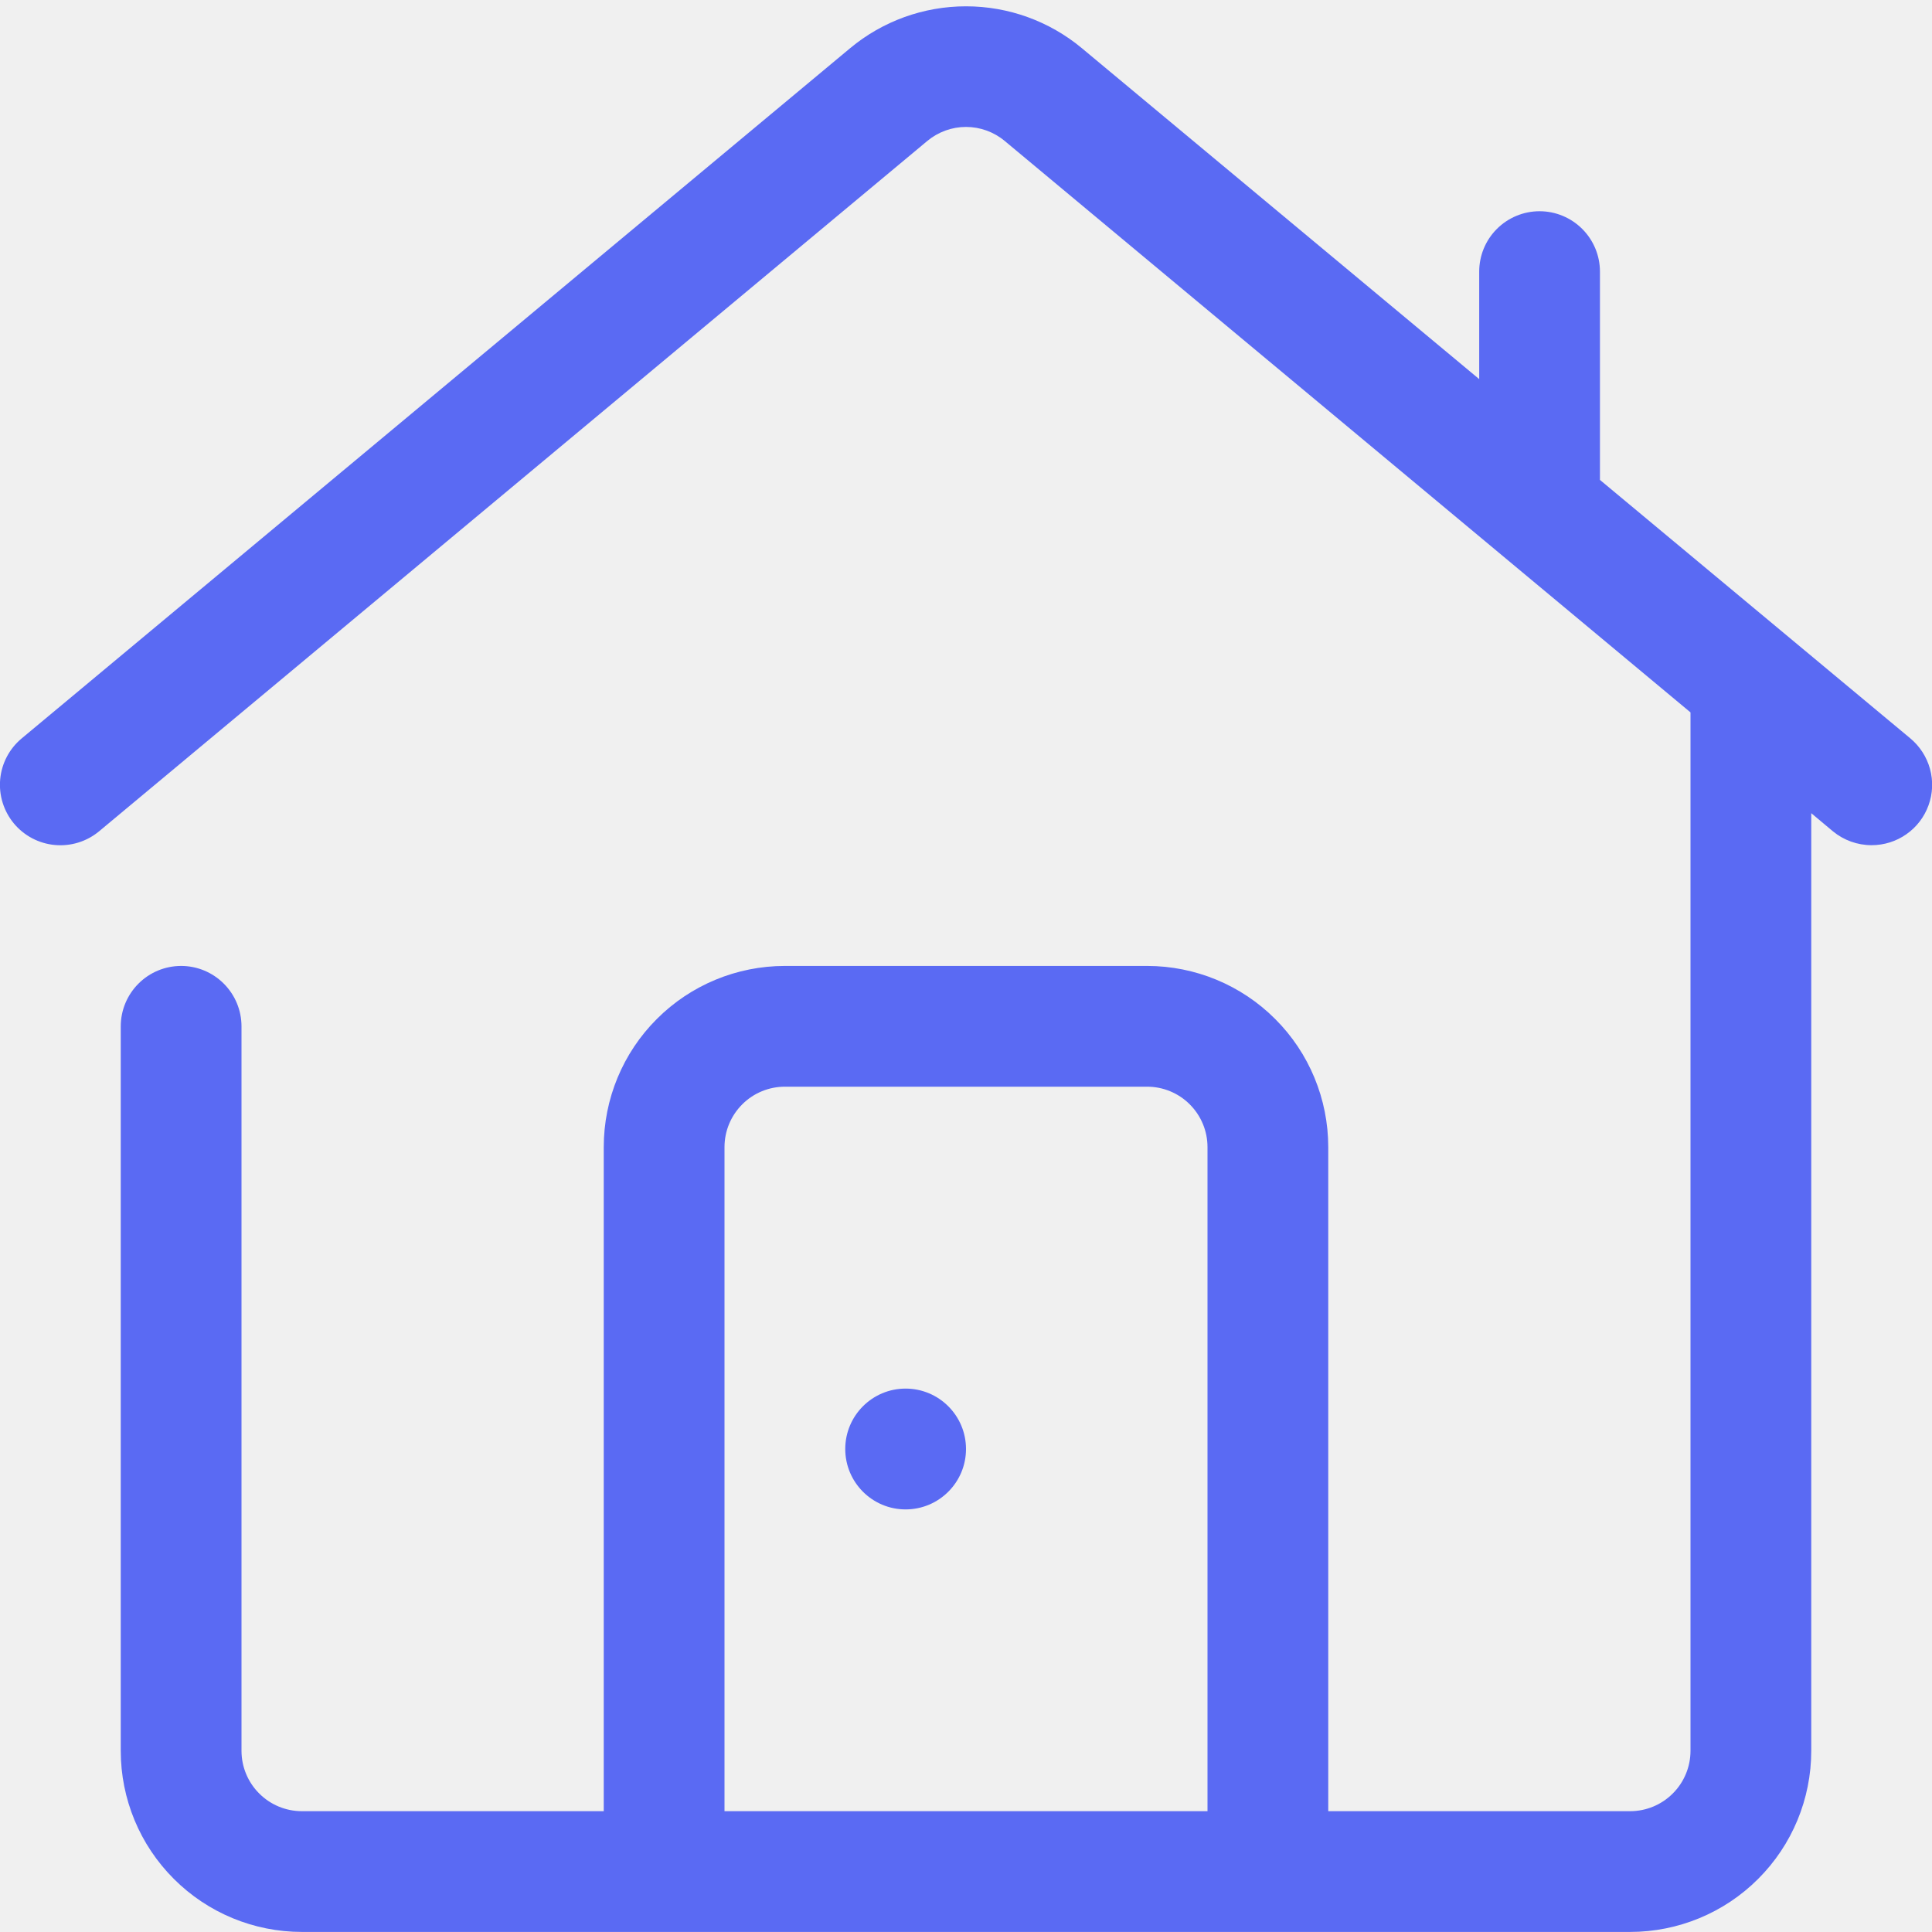
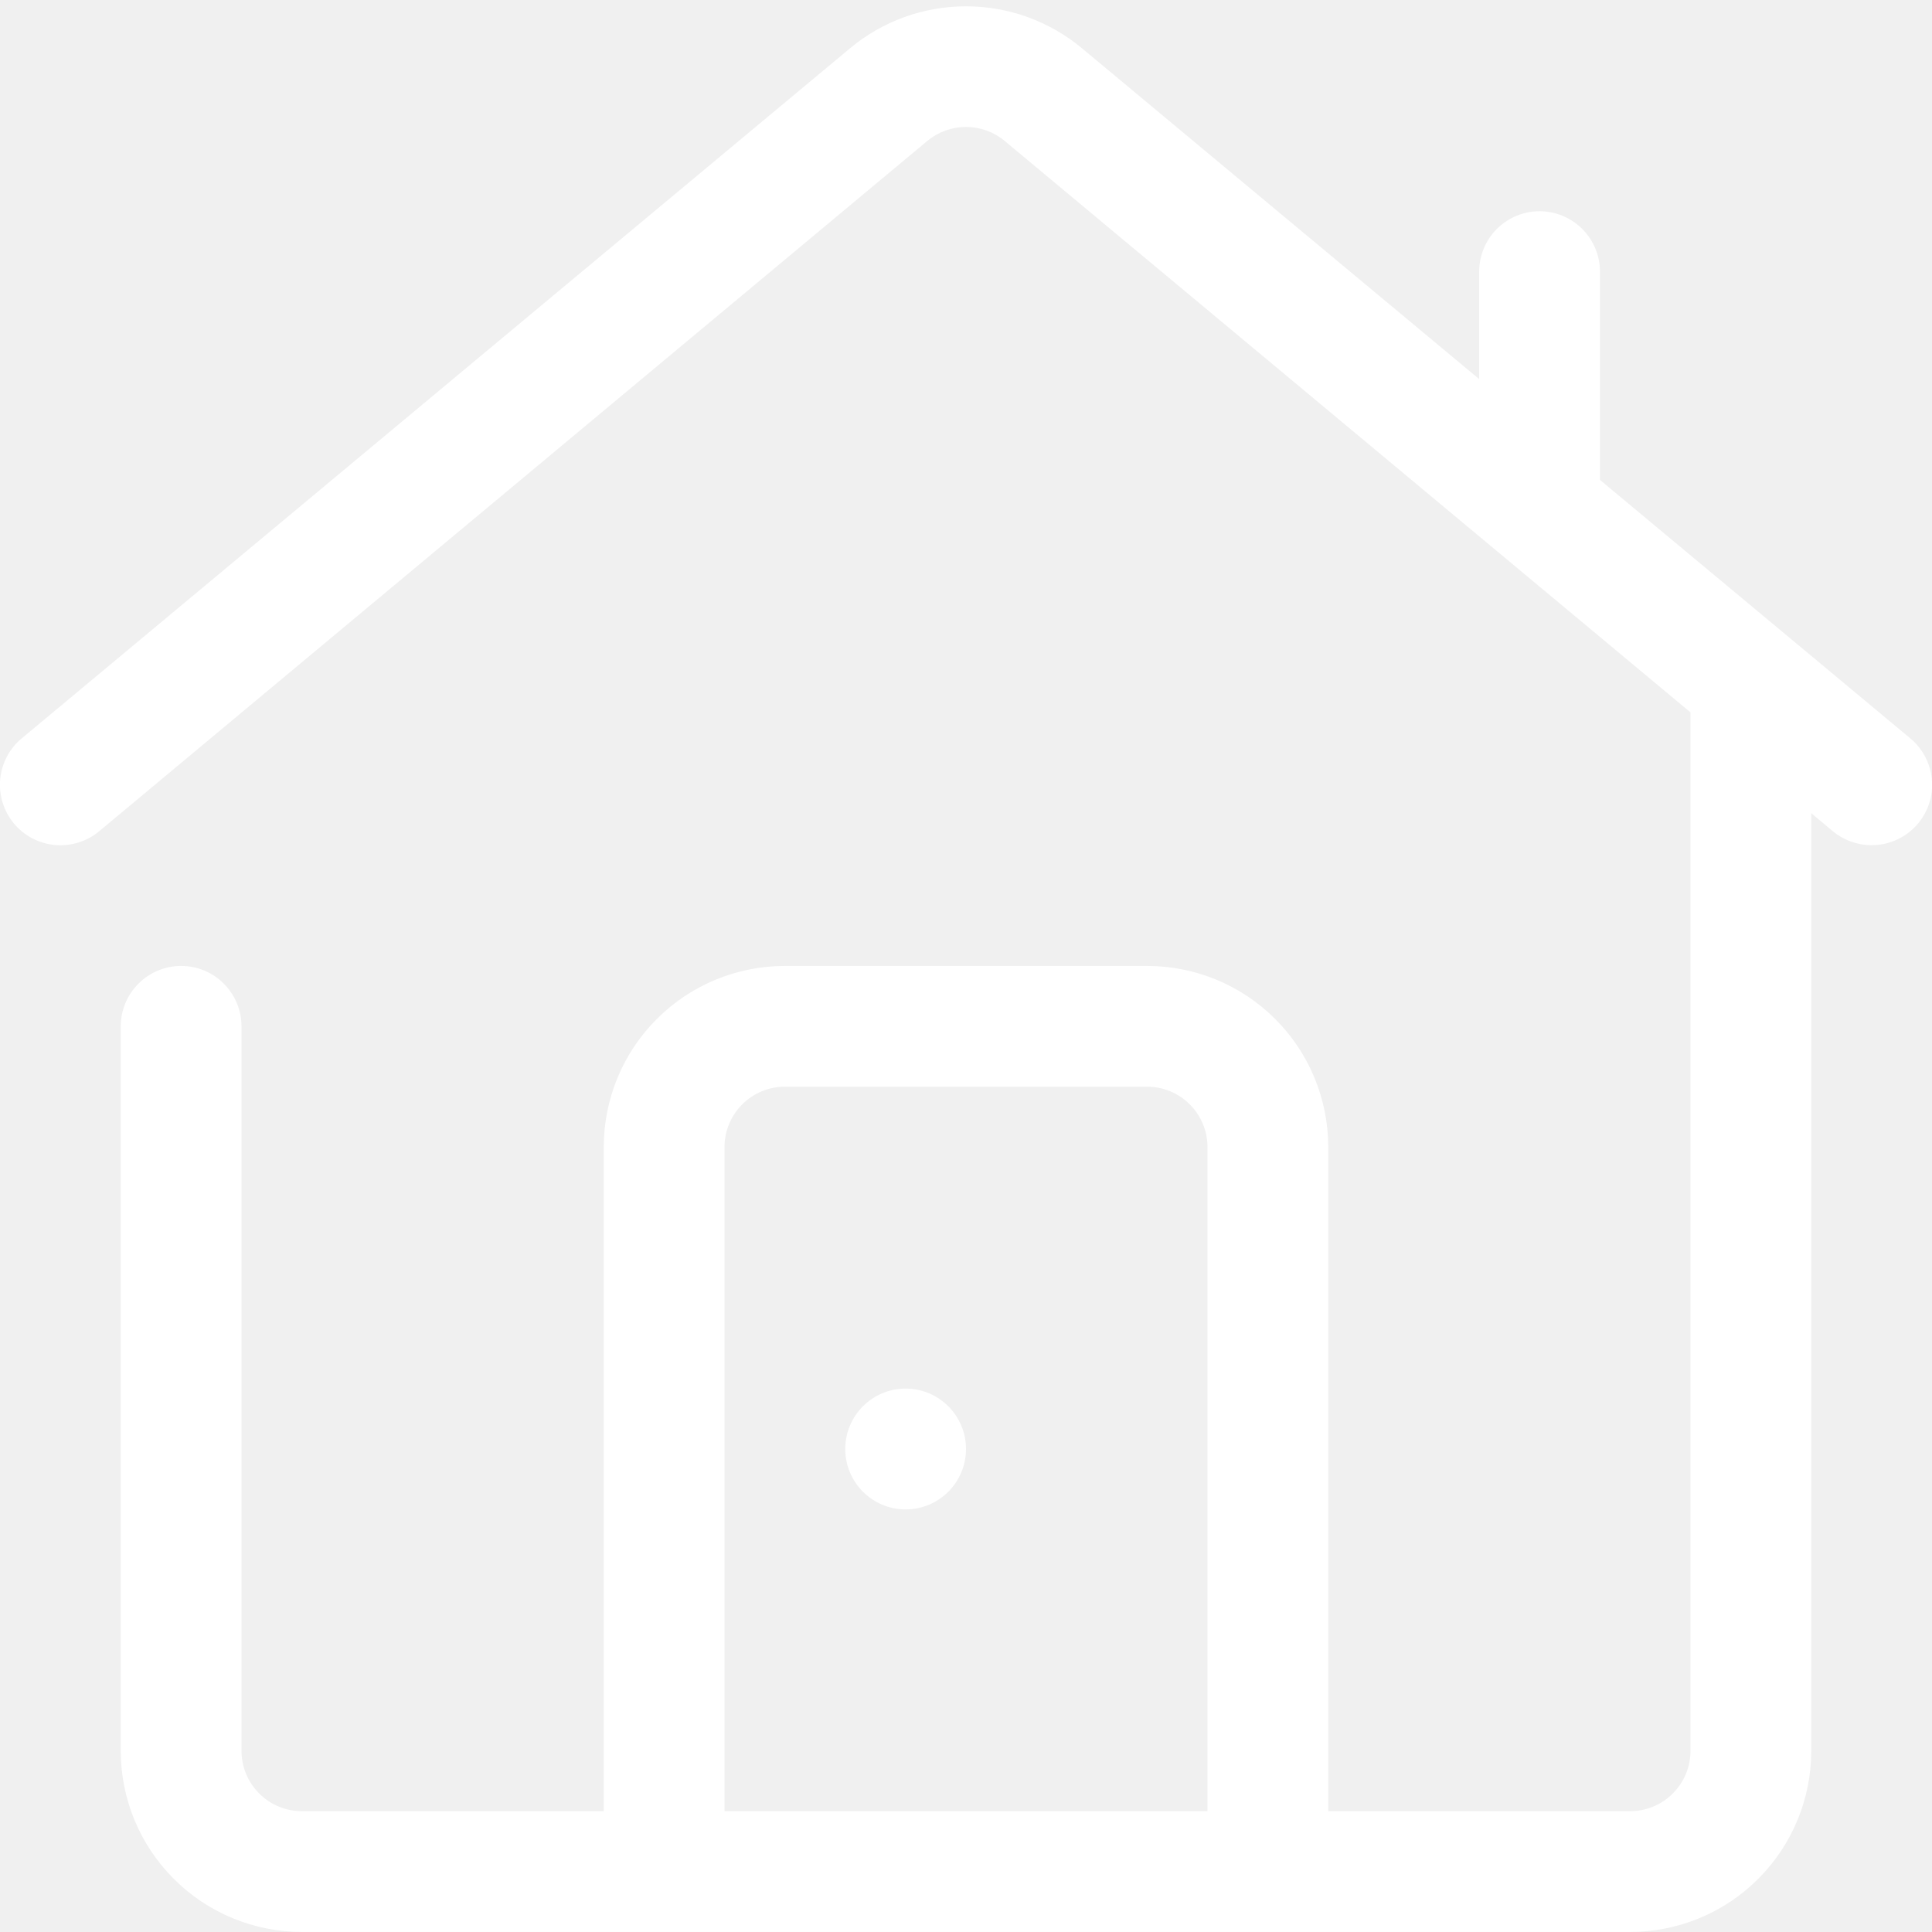
<svg xmlns="http://www.w3.org/2000/svg" width="30" height="30" viewBox="0 0 30 30" fill="none">
  <g clip-path="url(#clip0_1_28883)">
-     <path d="M29.663 11.465L24.844 7.452V4.218C24.844 3.969 24.745 3.731 24.569 3.555C24.393 3.379 24.155 3.28 23.906 3.28C23.658 3.28 23.419 3.379 23.243 3.555C23.067 3.731 22.969 3.969 22.969 4.218V5.887L16.8 0.749C16.295 0.328 15.658 0.098 15 0.098C14.342 0.098 13.705 0.328 13.2 0.749L0.338 11.465C0.146 11.624 0.026 11.852 0.003 12.1C-0.02 12.348 0.057 12.595 0.216 12.787C0.375 12.978 0.603 13.098 0.851 13.121C1.099 13.144 1.346 13.068 1.538 12.909L14.4 2.188C14.569 2.048 14.781 1.971 15 1.971C15.219 1.971 15.432 2.048 15.6 2.188L26.25 11.062V27.187C26.25 27.435 26.151 27.674 25.975 27.849C25.8 28.025 25.561 28.124 25.312 28.124H20.625V17.812C20.625 17.066 20.329 16.35 19.801 15.823C19.274 15.295 18.558 14.999 17.812 14.999H12.188C11.442 14.999 10.726 15.295 10.199 15.823C9.671 16.35 9.375 17.066 9.375 17.812V28.124H4.688C4.439 28.124 4.2 28.025 4.025 27.849C3.849 27.674 3.75 27.435 3.75 27.187V15.937C3.75 15.688 3.651 15.45 3.475 15.274C3.3 15.098 3.061 14.999 2.813 14.999C2.564 14.999 2.325 15.098 2.15 15.274C1.974 15.45 1.875 15.688 1.875 15.937V27.187C1.875 27.933 2.171 28.648 2.699 29.175C3.226 29.703 3.942 29.999 4.688 29.999H25.312C26.058 29.999 26.774 29.703 27.301 29.175C27.829 28.648 28.125 27.933 28.125 27.187V12.627L28.462 12.909C28.631 13.048 28.843 13.124 29.062 13.124C29.256 13.124 29.444 13.065 29.602 12.954C29.76 12.844 29.88 12.687 29.946 12.505C30.012 12.324 30.02 12.127 29.969 11.94C29.918 11.754 29.811 11.588 29.663 11.465ZM11.25 28.124V17.812C11.25 17.563 11.349 17.325 11.525 17.149C11.7 16.973 11.939 16.874 12.188 16.874H17.812C18.061 16.874 18.3 16.973 18.475 17.149C18.651 17.325 18.75 17.563 18.75 17.812V28.124H11.25Z" fill="#5A6AF3" />
-     <path d="M14.062 23.438C14.58 23.438 15 23.018 15 22.5C15 21.982 14.58 21.562 14.062 21.562C13.545 21.562 13.125 21.982 13.125 22.5C13.125 23.018 13.545 23.438 14.062 23.438Z" fill="#5A6AF3" />
+     <path d="M29.663 11.465L24.844 7.452V4.218C24.844 3.969 24.745 3.731 24.569 3.555C24.393 3.379 24.155 3.28 23.906 3.28C23.658 3.28 23.419 3.379 23.243 3.555C23.067 3.731 22.969 3.969 22.969 4.218V5.887L16.8 0.749C16.295 0.328 15.658 0.098 15 0.098C14.342 0.098 13.705 0.328 13.2 0.749L0.338 11.465C0.146 11.624 0.026 11.852 0.003 12.1C-0.02 12.348 0.057 12.595 0.216 12.787C0.375 12.978 0.603 13.098 0.851 13.121C1.099 13.144 1.346 13.068 1.538 12.909L14.4 2.188C14.569 2.048 14.781 1.971 15 1.971C15.219 1.971 15.432 2.048 15.6 2.188L26.25 11.062V27.187C26.25 27.435 26.151 27.674 25.975 27.849C25.8 28.025 25.561 28.124 25.312 28.124H20.625V17.812C20.625 17.066 20.329 16.35 19.801 15.823C19.274 15.295 18.558 14.999 17.812 14.999H12.188C11.442 14.999 10.726 15.295 10.199 15.823C9.671 16.35 9.375 17.066 9.375 17.812V28.124H4.688C4.439 28.124 4.2 28.025 4.025 27.849C3.849 27.674 3.75 27.435 3.75 27.187V15.937C3.75 15.688 3.651 15.45 3.475 15.274C3.3 15.098 3.061 14.999 2.813 14.999C2.564 14.999 2.325 15.098 2.15 15.274C1.974 15.45 1.875 15.688 1.875 15.937V27.187C1.875 27.933 2.171 28.648 2.699 29.175C3.226 29.703 3.942 29.999 4.688 29.999H25.312C26.058 29.999 26.774 29.703 27.301 29.175C27.829 28.648 28.125 27.933 28.125 27.187V12.627L28.462 12.909C28.631 13.048 28.843 13.124 29.062 13.124C29.256 13.124 29.444 13.065 29.602 12.954C29.76 12.844 29.88 12.687 29.946 12.505C30.012 12.324 30.02 12.127 29.969 11.94C29.918 11.754 29.811 11.588 29.663 11.465ZM11.25 28.124V17.812C11.25 17.563 11.349 17.325 11.525 17.149C11.7 16.973 11.939 16.874 12.188 16.874H17.812C18.061 16.874 18.3 16.973 18.475 17.149C18.651 17.325 18.75 17.563 18.75 17.812V28.124H11.25Z" fill="#ffffff" />
+     <path d="M14.062 23.438C14.58 23.438 15 23.018 15 22.5C15 21.982 14.58 21.562 14.062 21.562C13.545 21.562 13.125 21.982 13.125 22.5C13.125 23.018 13.545 23.438 14.062 23.438Z" fill="#ffffff" />
  </g>
  <defs>
    <clipPath id="clip0_1_28883">
      <rect width="30" height="30" fill="white" />
    </clipPath>
  </defs>
</svg>
